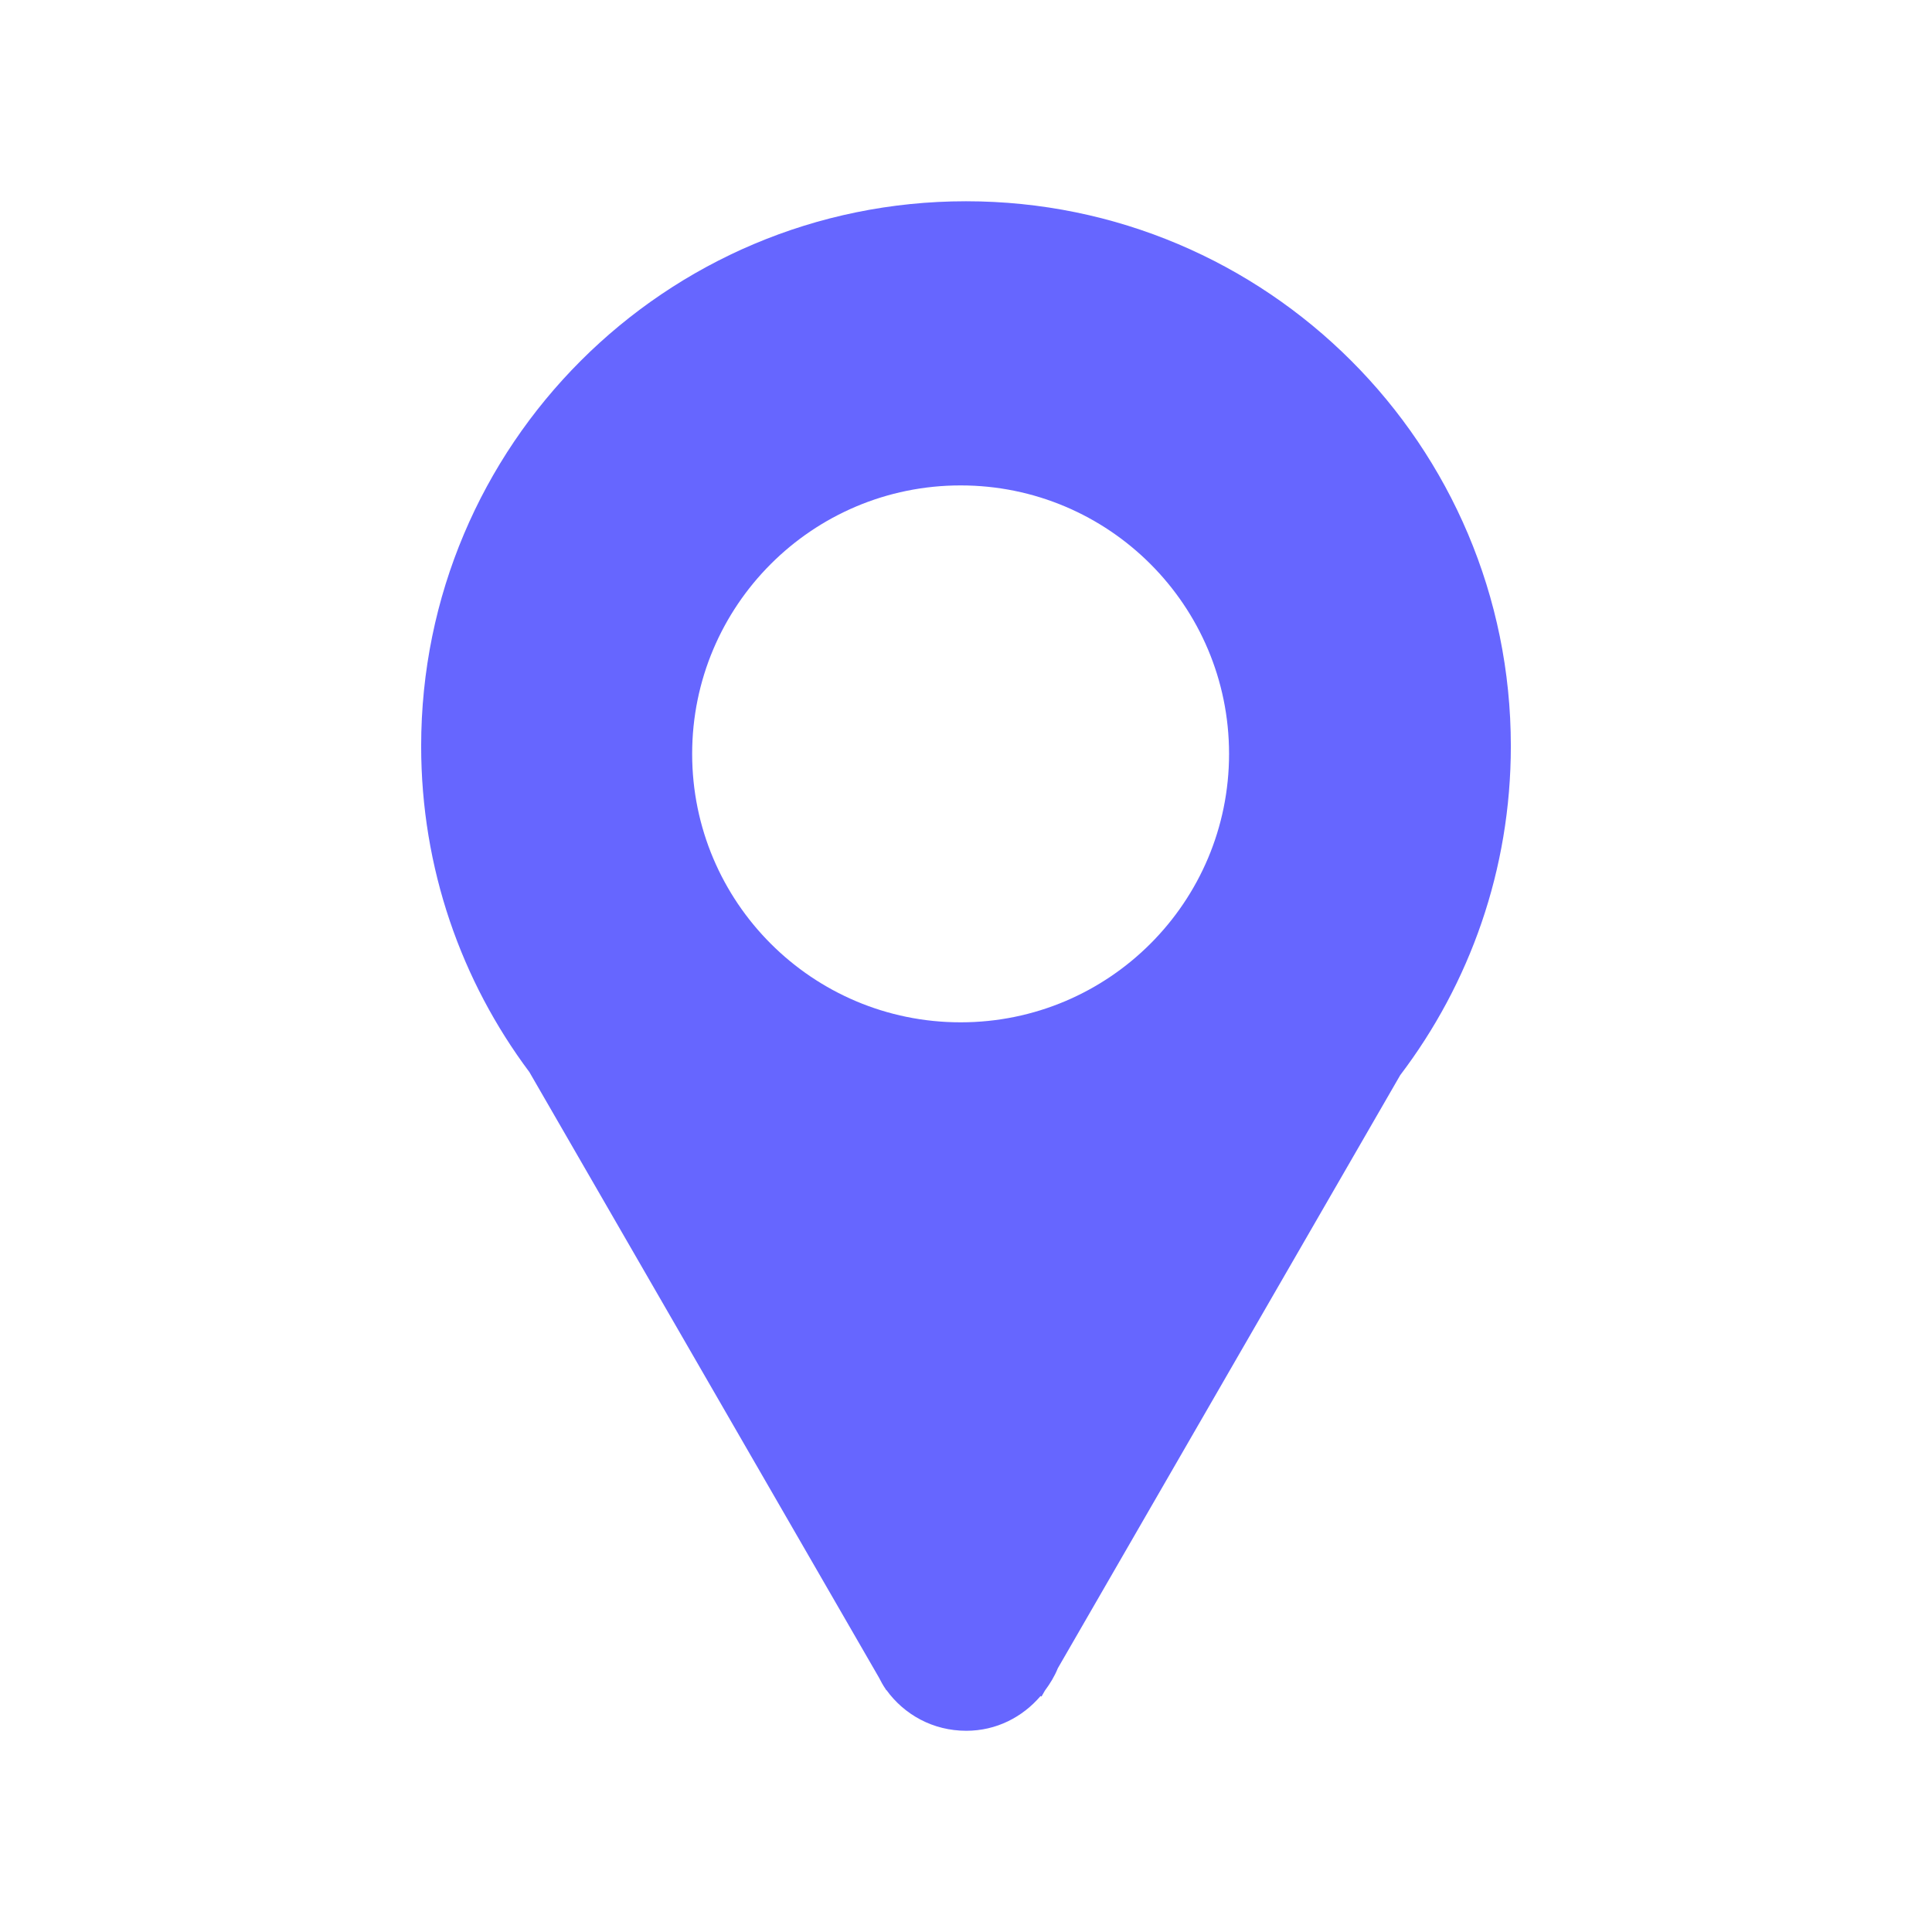
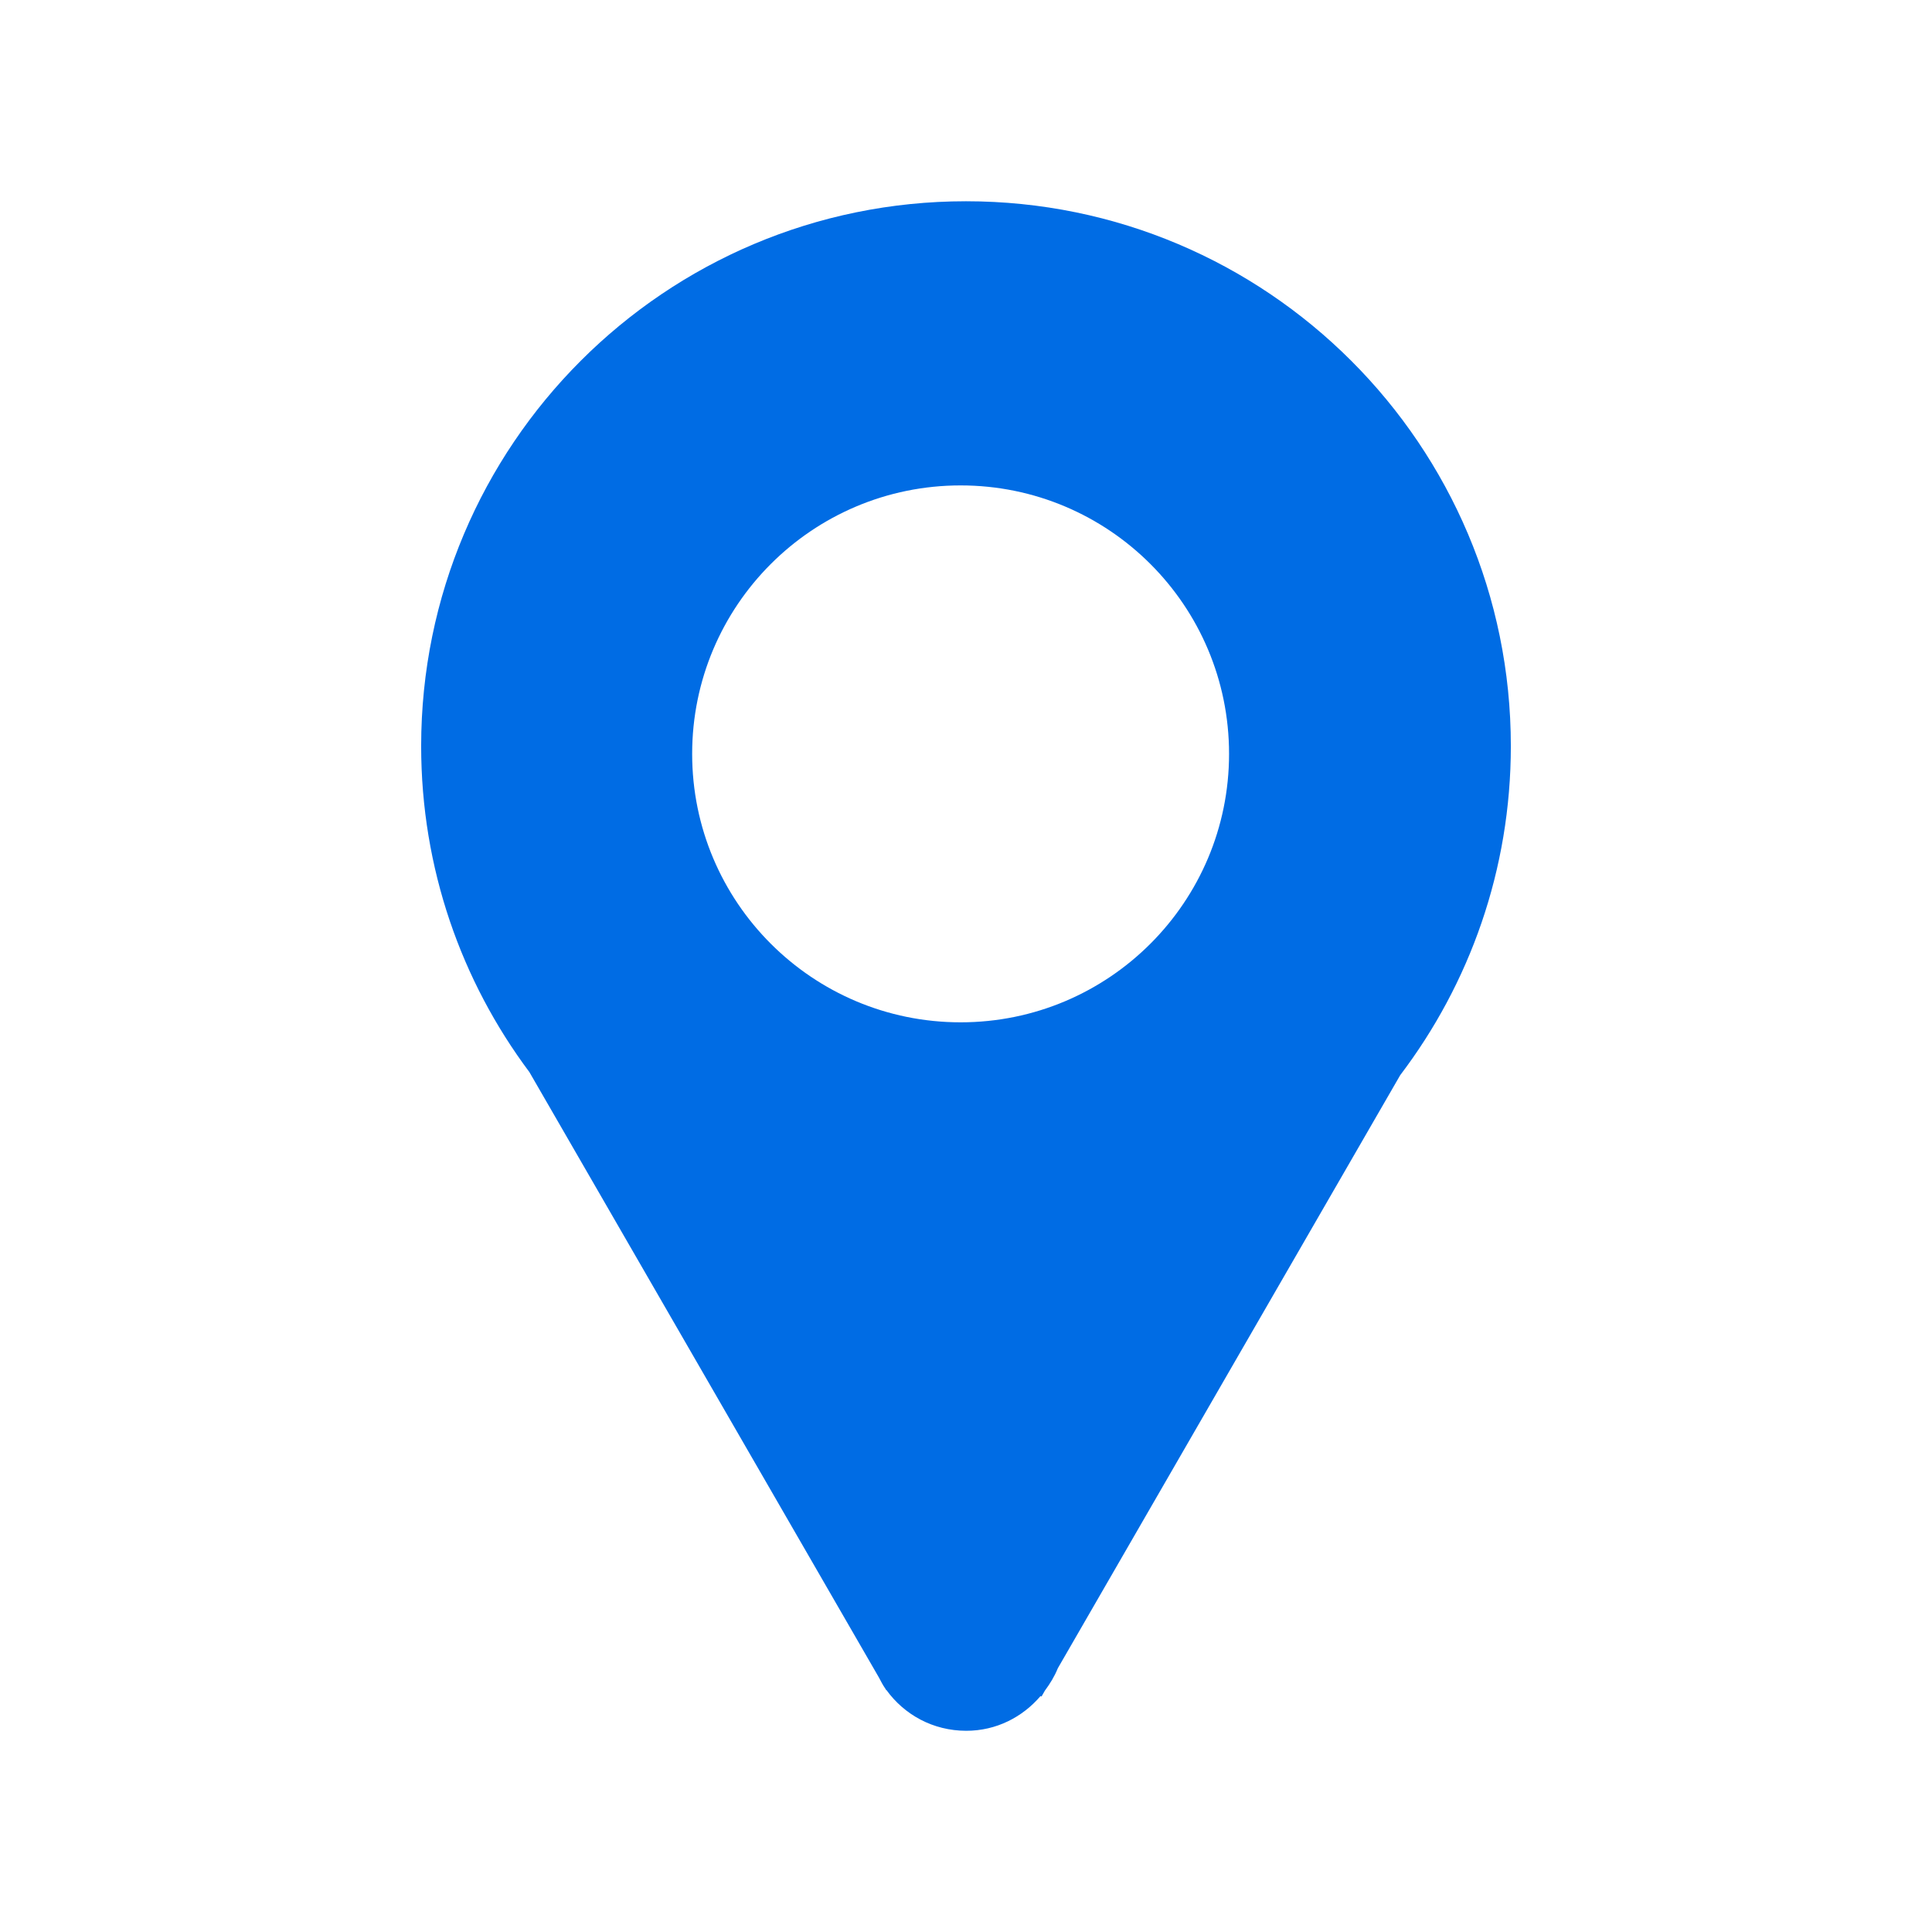
- <svg xmlns="http://www.w3.org/2000/svg" fill="#6666ff" version="1.1" id="Layer_1" width="800px" height="800px" viewBox="0 0 100 100" enable-background="new 0 0 100 100" xml:space="preserve">
+ <svg xmlns="http://www.w3.org/2000/svg" fill="#006CE4" version="1.1" id="Layer_1" width="800px" height="800px" viewBox="0 0 100 100" enable-background="new 0 0 100 100" xml:space="preserve">
  <g>
    <path d="M50,10.417c-15.581,0-28.201,12.627-28.201,28.201c0,6.327,2.083,12.168,5.602,16.873L45.49,86.823   c0.105,0.202,0.21,0.403,0.339,0.588l0.04,0.069l0.011-0.006c0.924,1.278,2.411,2.111,4.135,2.111c1.556,0,2.912-0.708,3.845-1.799   l0.047,0.027l0.179-0.31c0.264-0.356,0.498-0.736,0.667-1.155L72.475,55.65c3.592-4.733,5.726-10.632,5.726-17.032   C78.201,23.044,65.581,10.417,50,10.417z M49.721,52.915c-7.677,0-13.895-6.221-13.895-13.895c0-7.673,6.218-13.895,13.895-13.895   s13.895,6.222,13.895,13.895C63.616,46.693,57.398,52.915,49.721,52.915z" />
  </g>
</svg>
